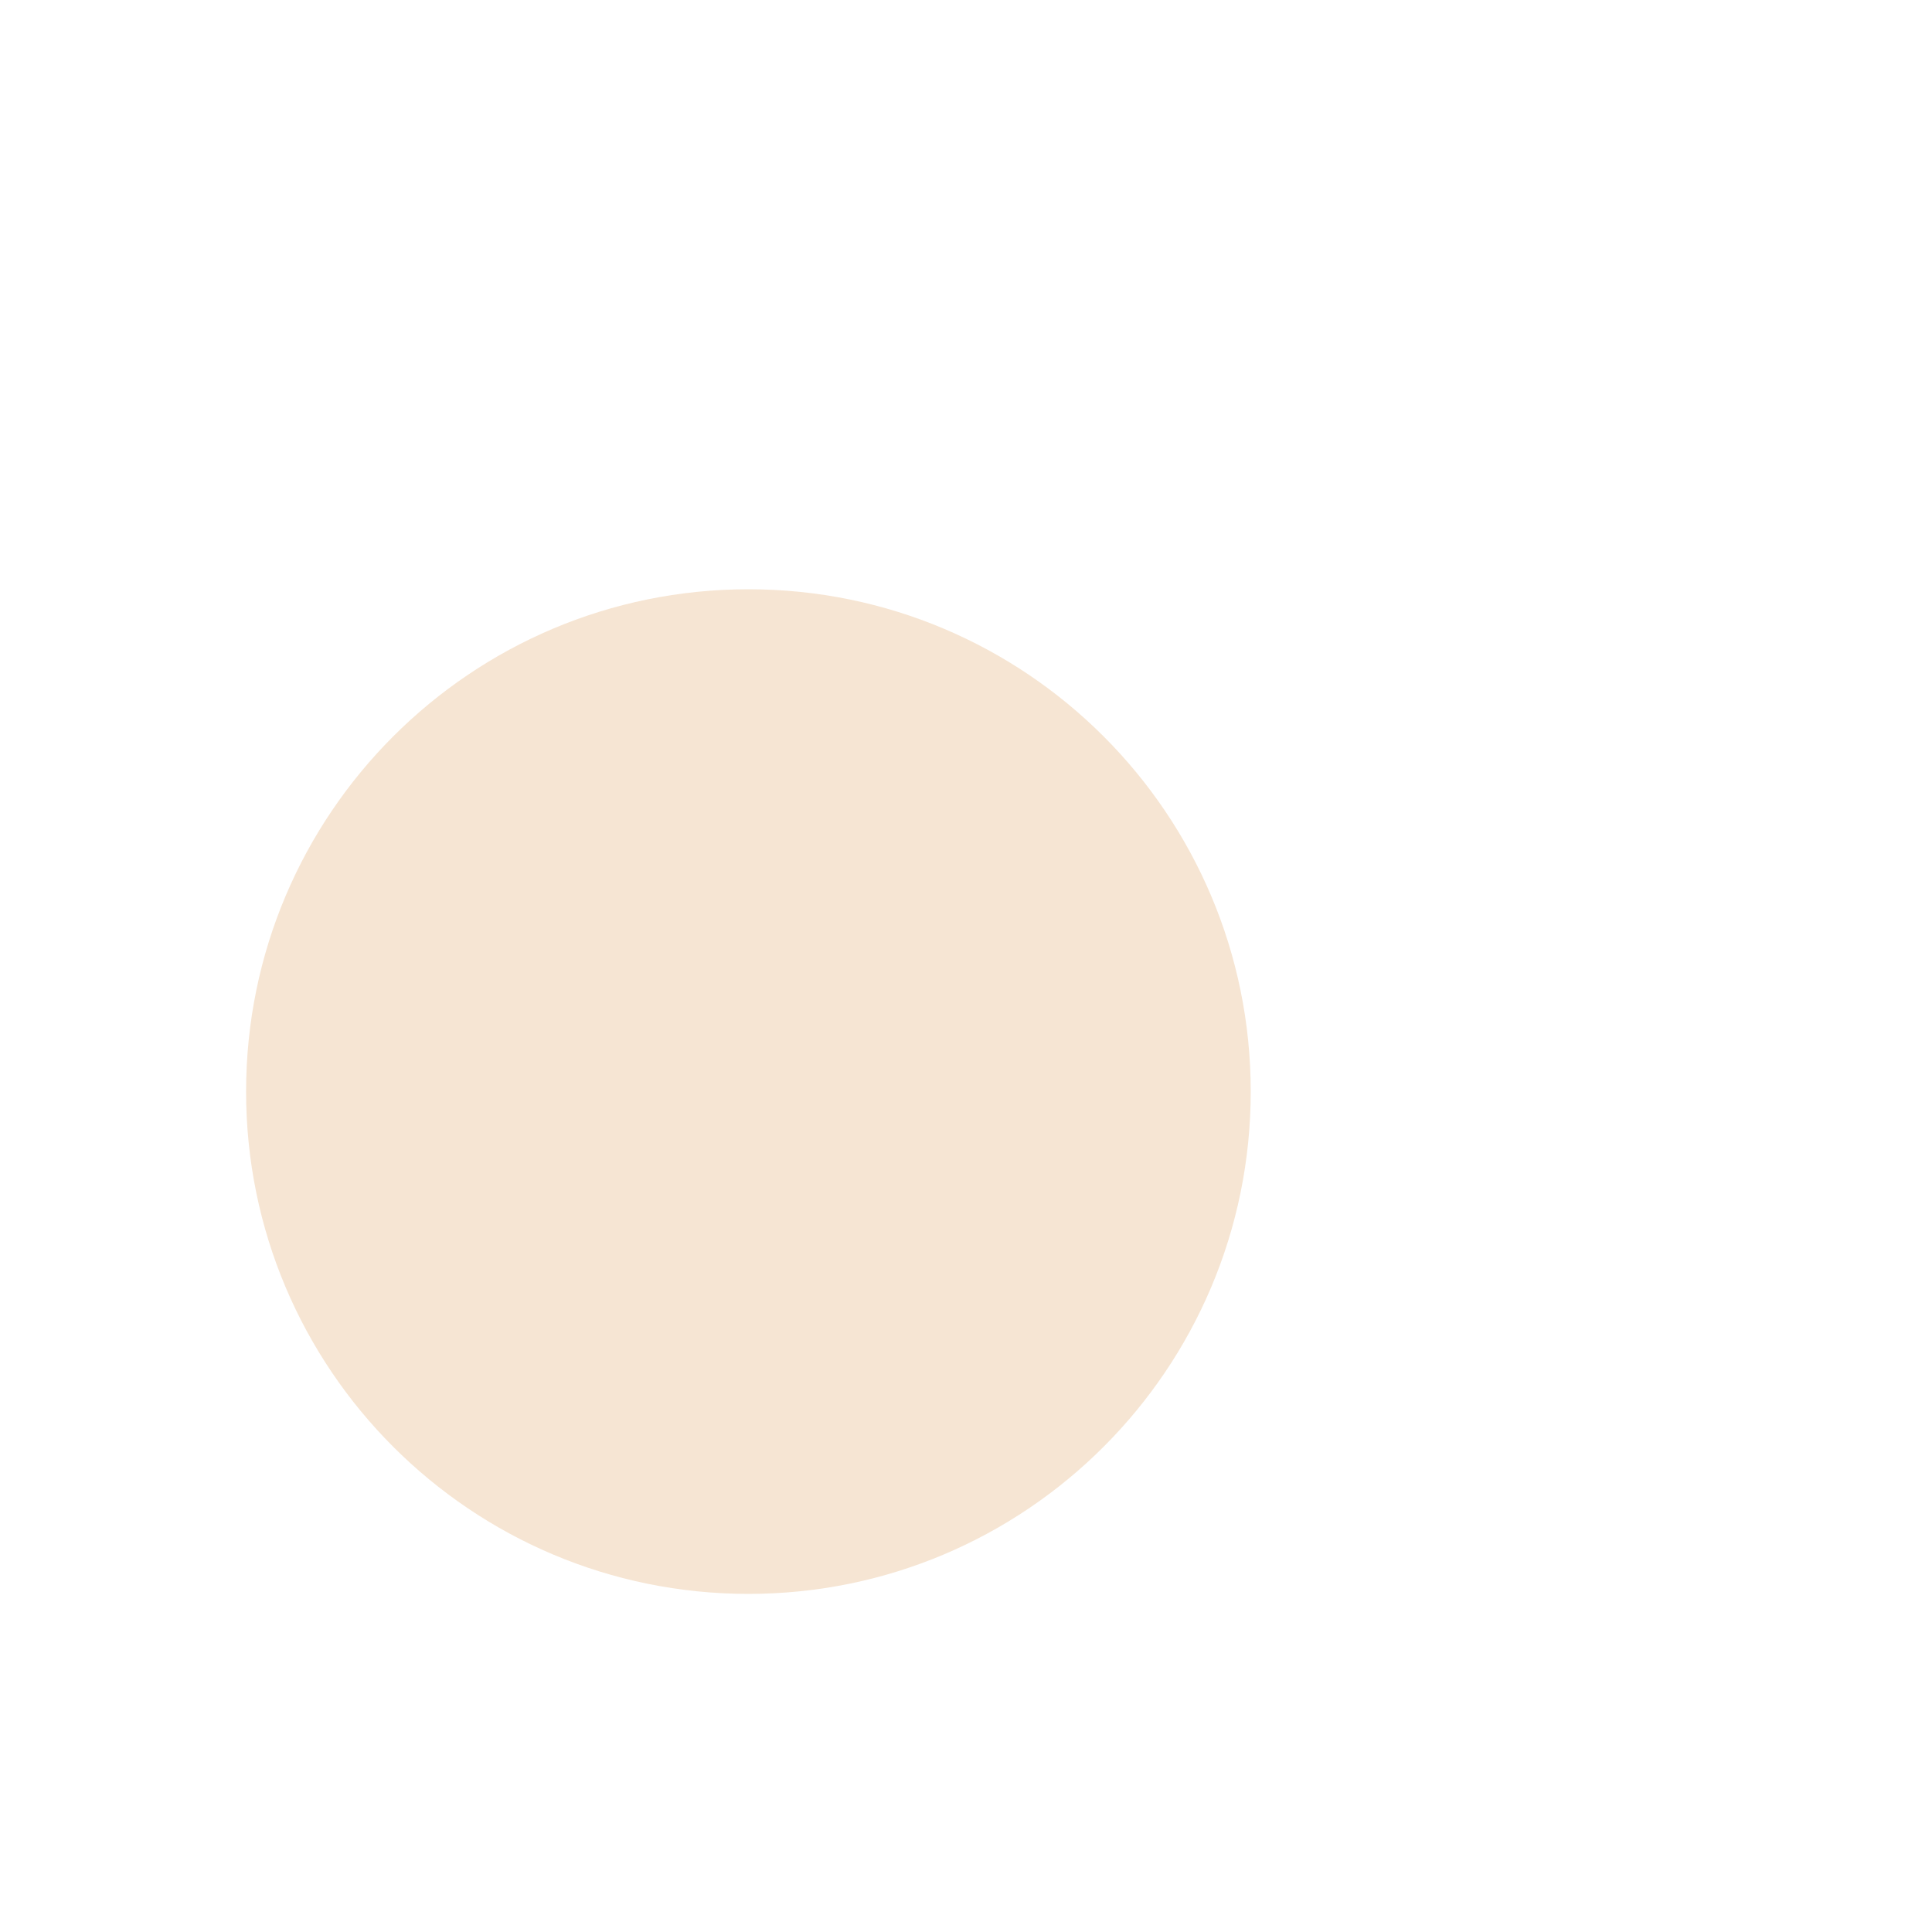
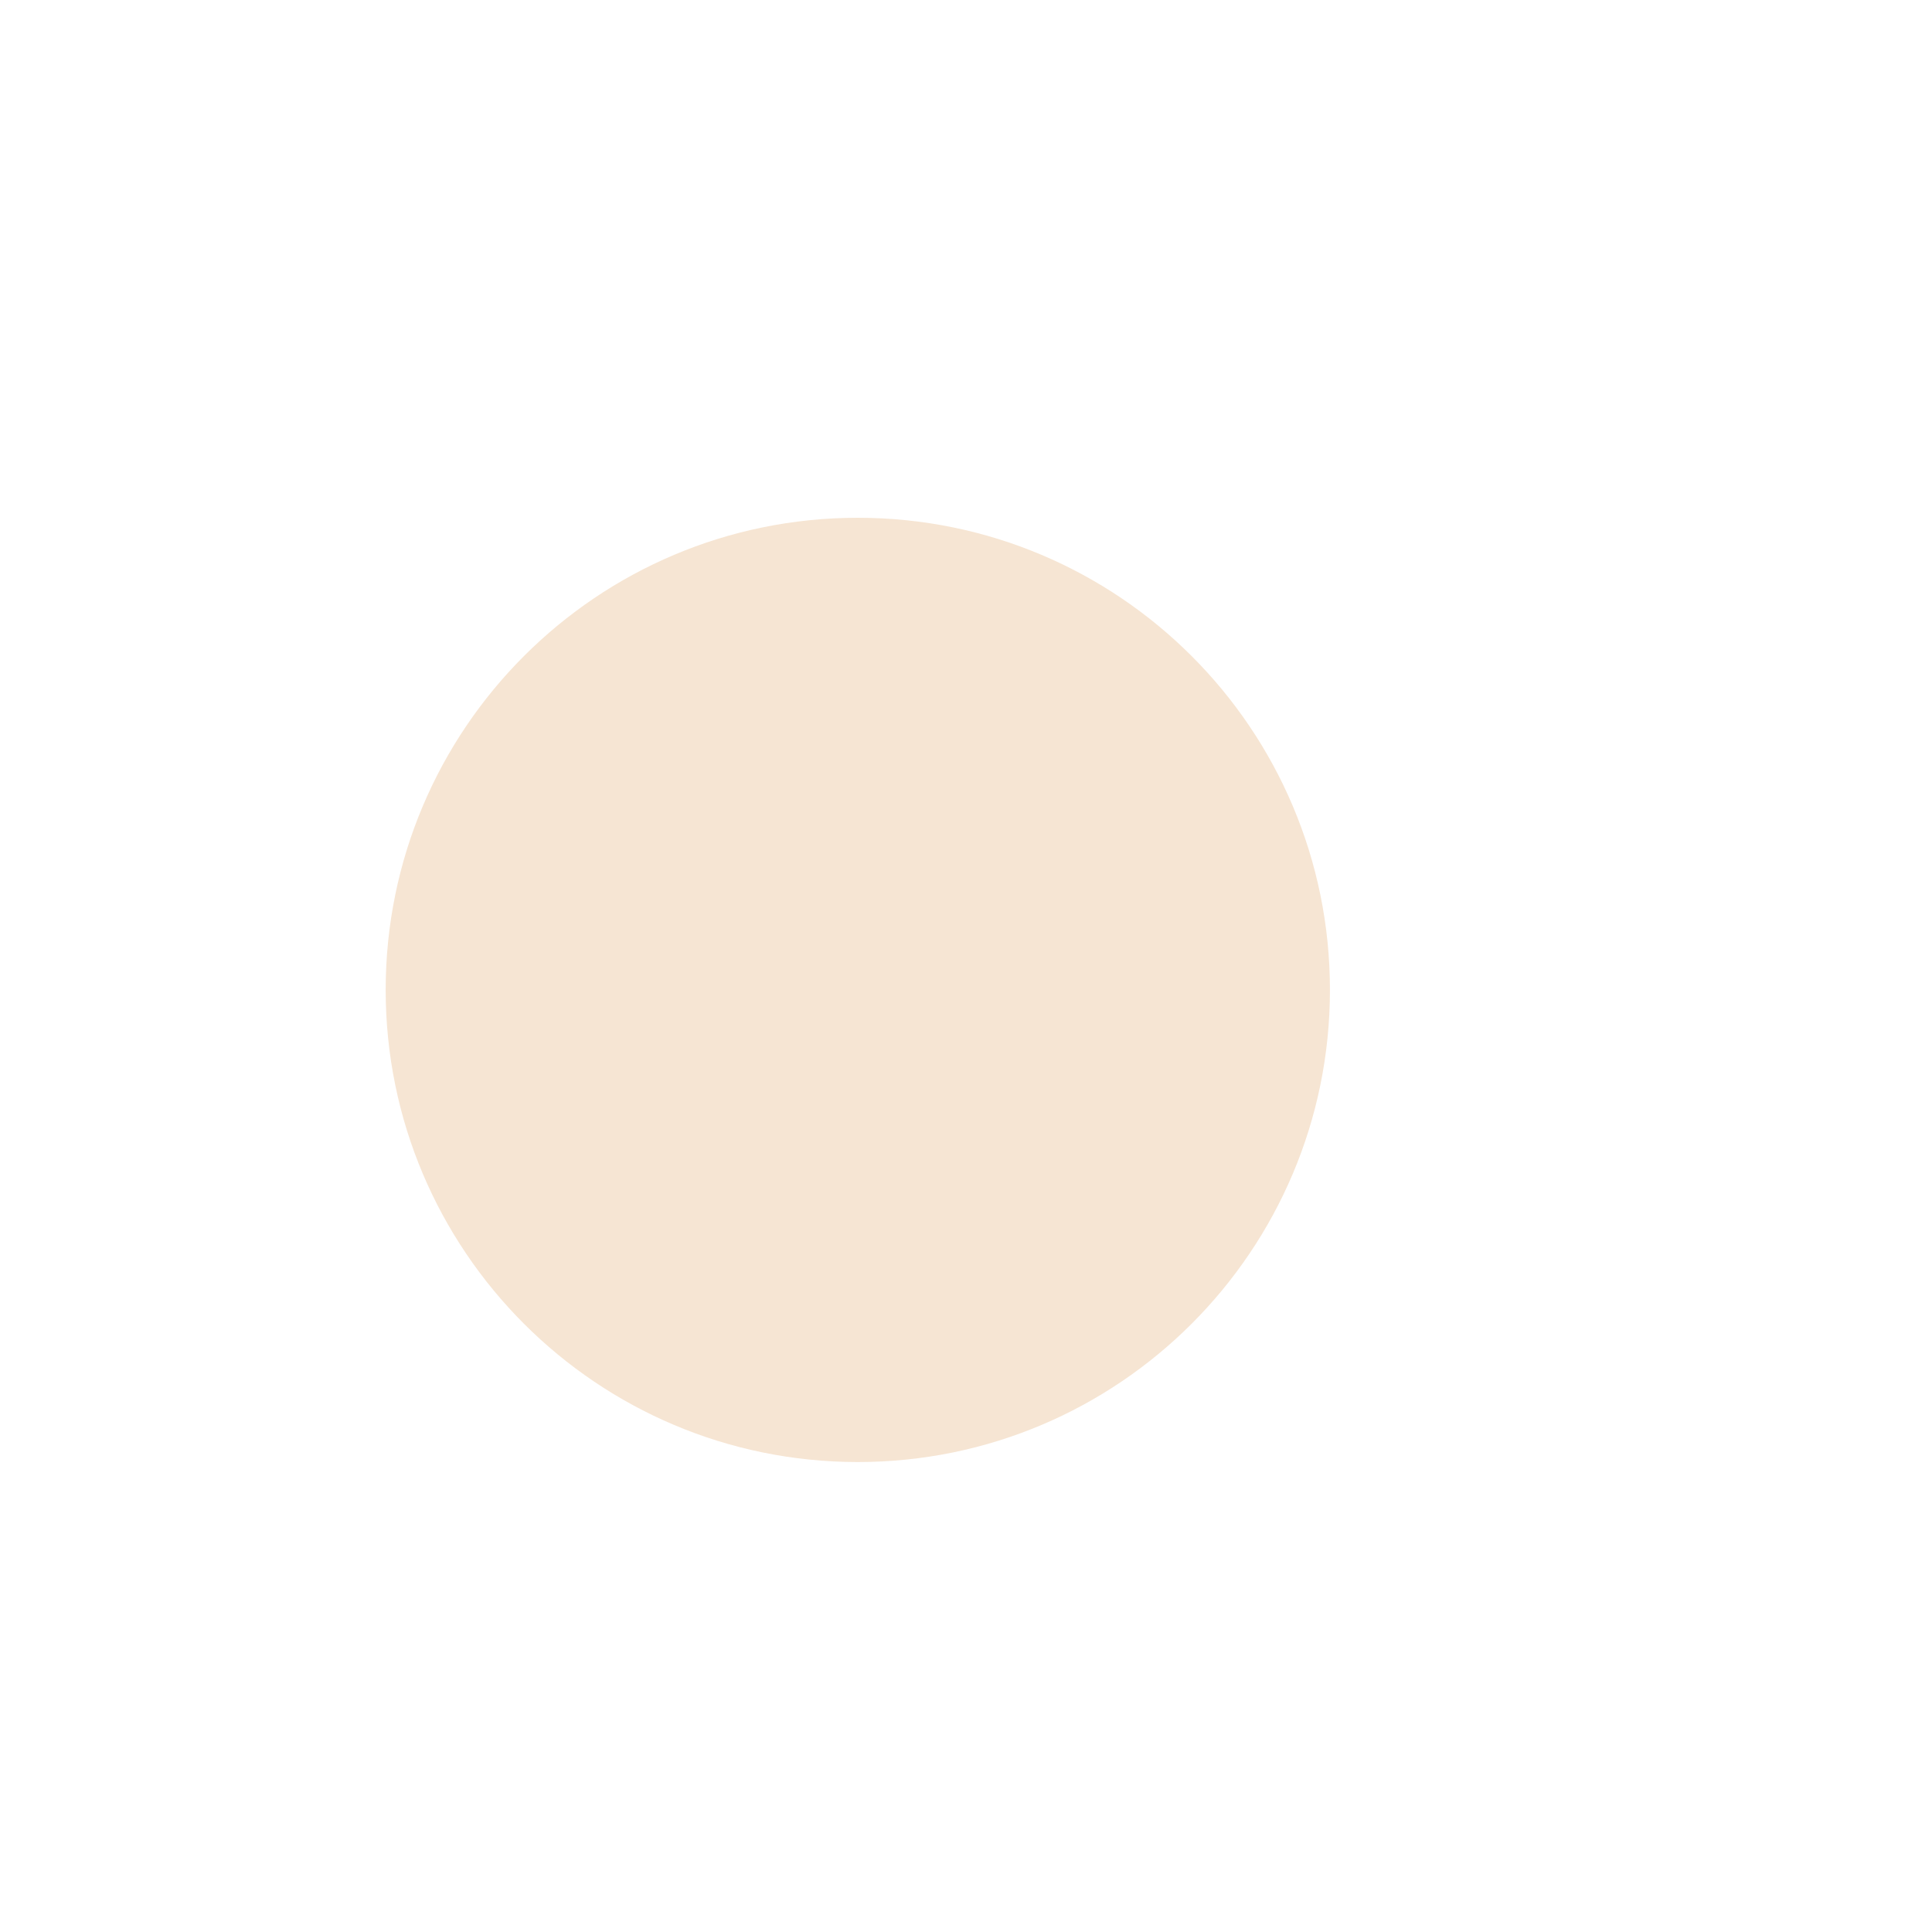
<svg xmlns="http://www.w3.org/2000/svg" width="1024" height="1024" viewBox="0 0 1000 1000">
-   <path fill="#F6E5D3" d="M127.375 565.0 A260 260 0 1 0 647.375 565.0 A260 260 0 1 0 127.375 565.0 Z" />
+   <path fill="#F6E5D3" d="M199.625 512.375 A244.375 244.375 0 1 0 688.375 512.375 A244.375 244.375 0 1 0 199.625 512.375 Z" />
</svg>
